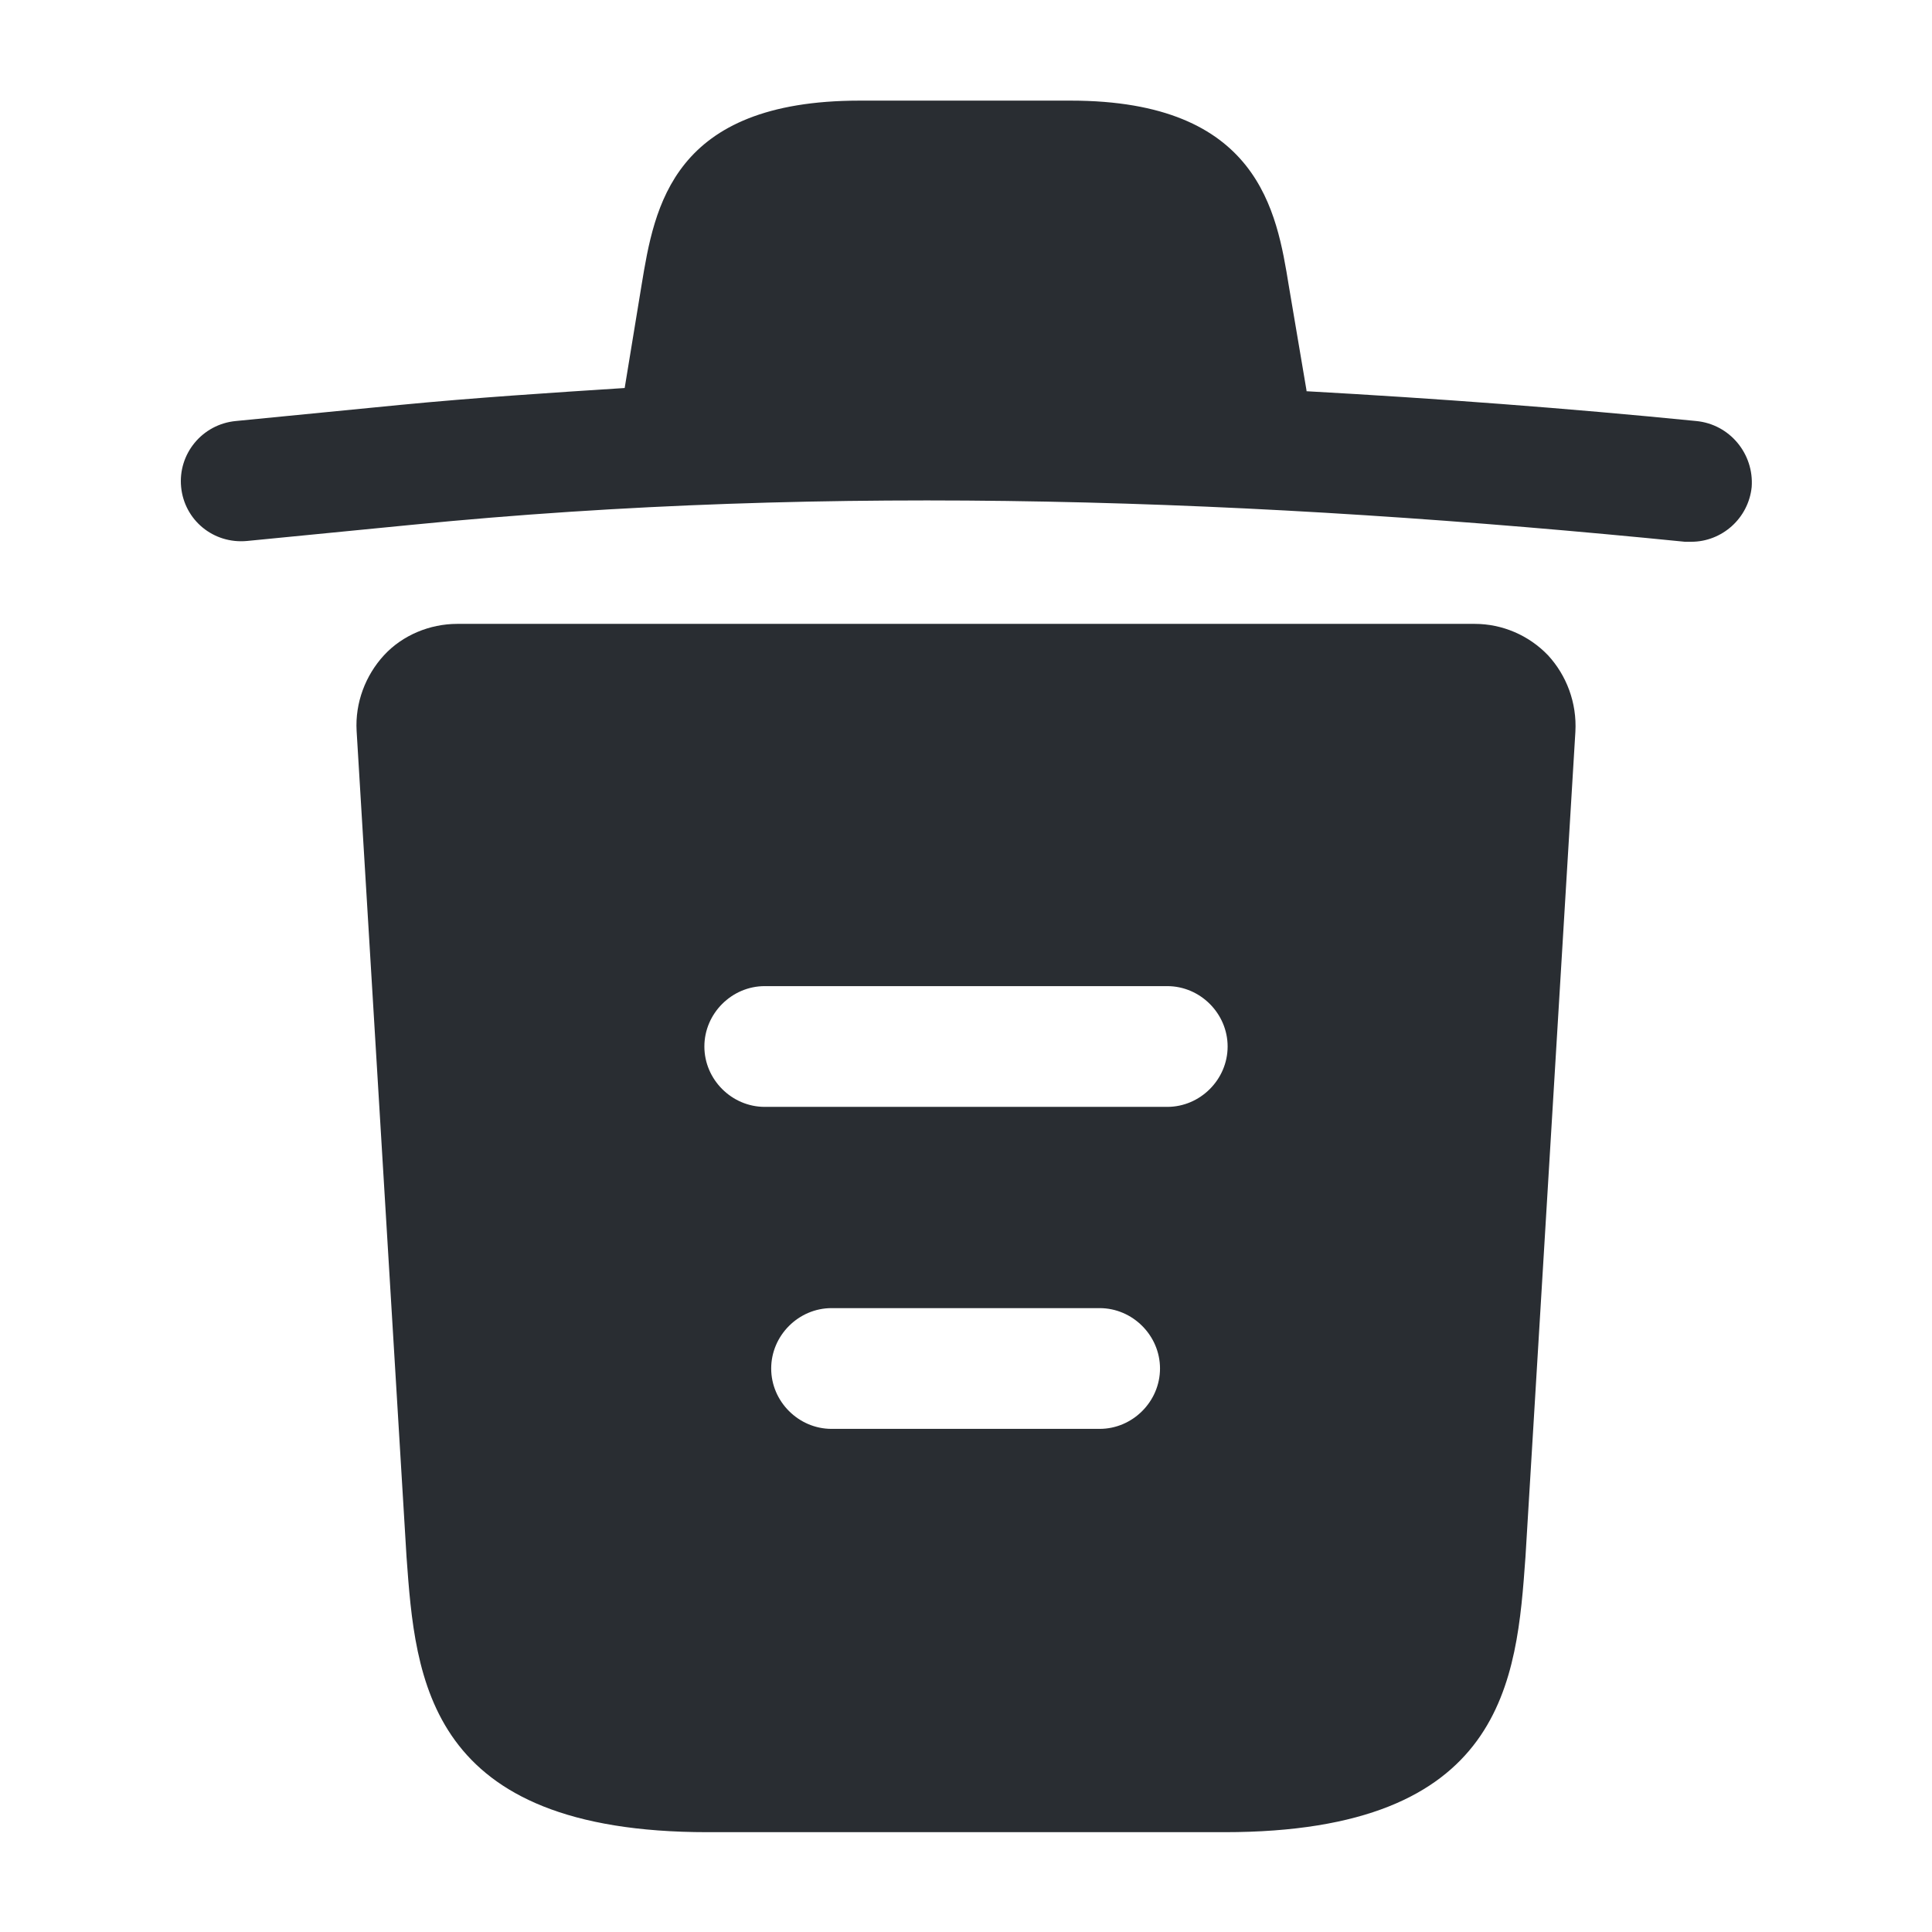
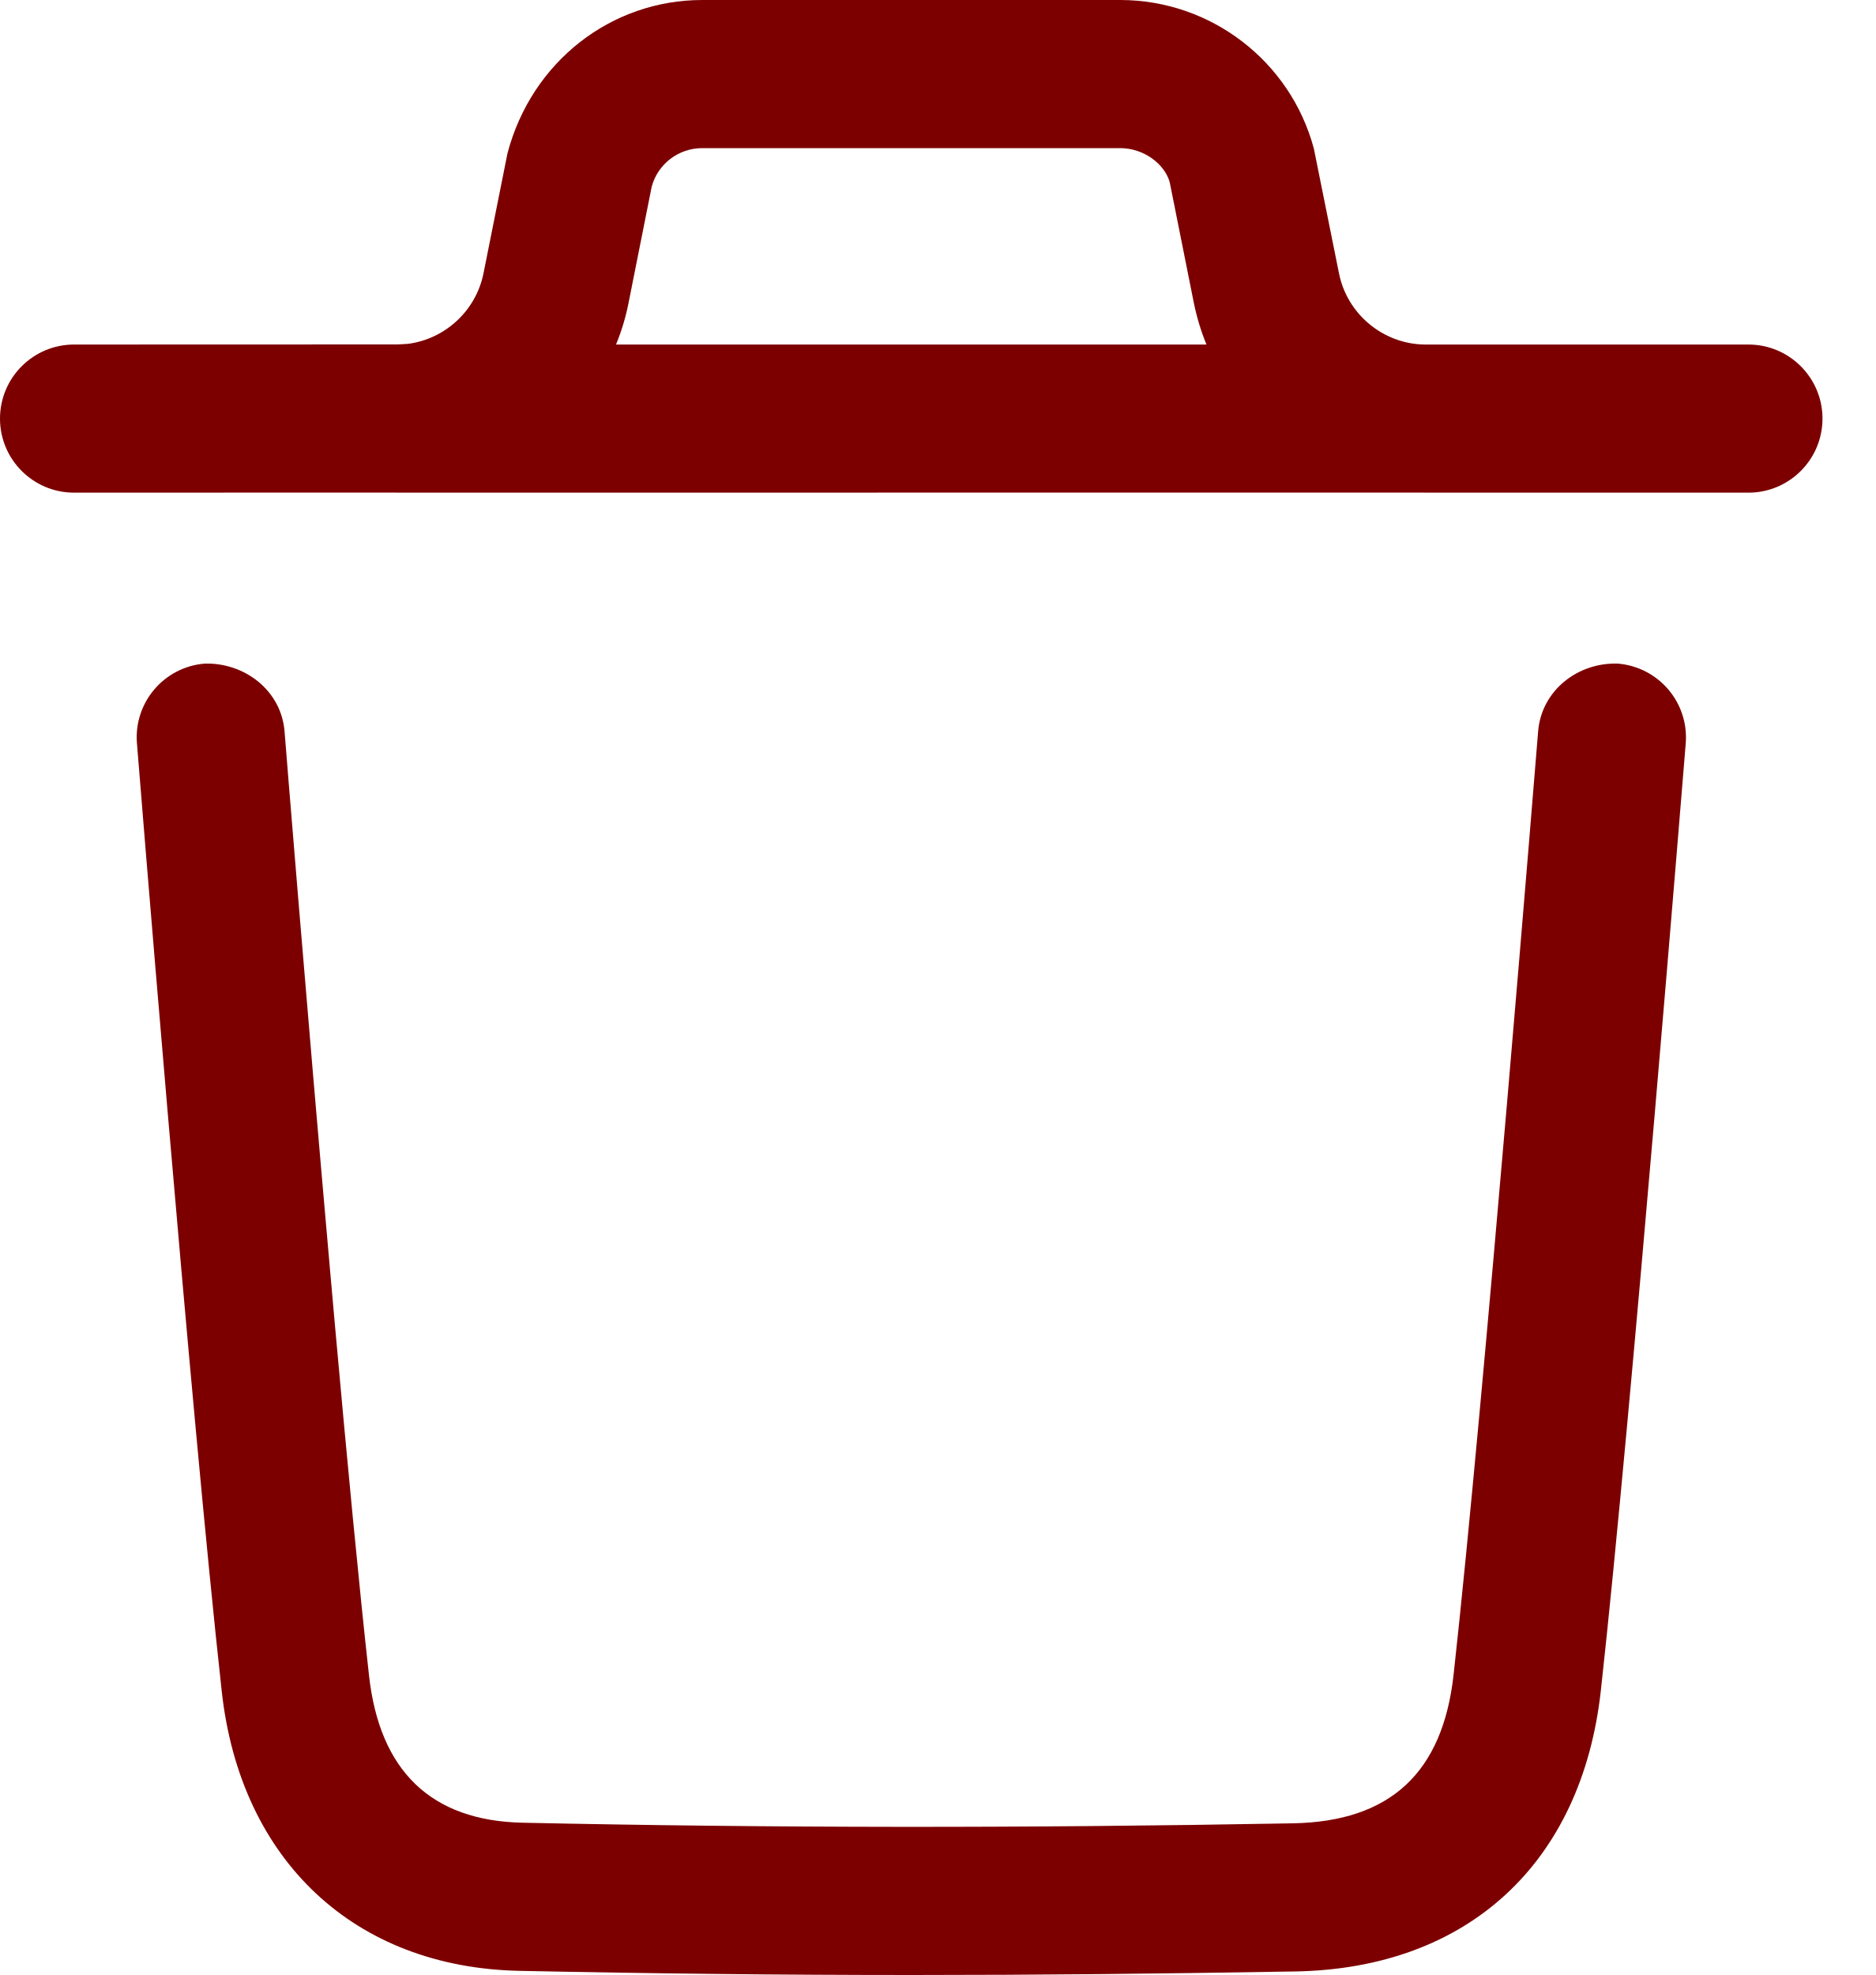
- <svg xmlns="http://www.w3.org/2000/svg" width="24" height="24" viewBox="0 0 24 24" fill="none">
-   <path d="M21.07 5.23C19.46 5.07 17.85 4.95 16.23 4.86V4.85L16.01 3.55C15.86 2.63 15.64 1.25 13.3 1.25H10.68C8.35 1.25 8.13 2.57 7.97 3.54L7.76 4.82C6.83 4.88 5.9 4.94 4.97 5.03L2.93 5.23C2.51 5.27 2.21 5.64 2.25 6.05C2.29 6.46 2.65 6.76 3.07 6.72L5.11 6.52C10.35 6 15.63 6.2 20.93 6.73C20.96 6.73 20.98 6.73 21.01 6.73C21.39 6.73 21.72 6.44 21.76 6.05C21.79 5.64 21.49 5.27 21.07 5.23Z" fill="#292D32" />
-   <path d="M19.23 8.14C18.99 7.89 18.66 7.75 18.32 7.75H5.68C5.34 7.75 5 7.89 4.77 8.14C4.54 8.39 4.41 8.73 4.43 9.08L5.05 19.34C5.16 20.86 5.3 22.76 8.79 22.76H15.21C18.7 22.76 18.84 20.87 18.95 19.34L19.57 9.09C19.59 8.73 19.46 8.39 19.23 8.14ZM13.66 17.75H10.33C9.92 17.75 9.58 17.41 9.58 17C9.58 16.59 9.92 16.25 10.33 16.25H13.66C14.07 16.25 14.41 16.59 14.41 17C14.41 17.41 14.07 17.75 13.66 17.75ZM14.5 13.75H9.5C9.09 13.75 8.75 13.41 8.75 13C8.75 12.59 9.09 12.25 9.5 12.25H14.5C14.91 12.25 15.25 12.59 15.25 13C15.25 13.41 14.91 13.75 14.5 13.75Z" fill="#292D32" />
+ <svg xmlns="http://www.w3.org/2000/svg" width="19" height="20" viewBox="0 0 19 20" fill="none">
+   <path fill-rule="evenodd" clip-rule="evenodd" d="M16.385 6.72C16.798 6.754 17.106 7.115 17.073 7.528C17.067 7.596 16.525 14.307 16.213 17.122C16.019 18.869 14.865 19.932 13.123 19.964C11.79 19.987 10.504 20 9.247 20C7.892 20 6.571 19.985 5.264 19.958C3.592 19.925 2.435 18.841 2.246 17.129C1.931 14.289 1.392 7.595 1.387 7.528C1.353 7.115 1.661 6.753 2.074 6.72C2.481 6.709 2.849 6.995 2.882 7.407C2.885 7.45 3.105 10.184 3.345 12.888L3.393 13.428C3.514 14.773 3.637 16.064 3.737 16.964C3.844 17.937 4.369 18.439 5.295 18.458C7.795 18.511 10.346 18.514 13.096 18.464C14.08 18.445 14.612 17.953 14.722 16.957C15.032 14.163 15.572 7.475 15.578 7.407C15.611 6.995 15.976 6.707 16.385 6.72ZM11.345 0C12.263 0 13.07 0.619 13.307 1.506L13.561 2.767C13.643 3.18 14.006 3.482 14.426 3.489L17.708 3.489C18.122 3.489 18.458 3.825 18.458 4.239C18.458 4.653 18.122 4.989 17.708 4.989L14.456 4.989C14.45 4.989 14.445 4.989 14.44 4.989L14.416 4.988L4.042 4.989C4.034 4.989 4.025 4.989 4.017 4.989L4.002 4.988L0.75 4.989C0.336 4.989 0 4.653 0 4.239C0 3.825 0.336 3.489 0.75 3.489L4.031 3.488L4.132 3.482C4.508 3.433 4.821 3.147 4.897 2.767L5.14 1.551C5.387 0.619 6.194 0 7.112 0H11.345ZM11.345 1.5H7.112C6.872 1.5 6.661 1.661 6.6 1.892L6.367 3.062C6.338 3.21 6.295 3.353 6.239 3.489H12.219C12.163 3.353 12.12 3.21 12.09 3.062L11.847 1.846C11.796 1.661 11.585 1.5 11.345 1.5Z" fill="#7D0000" />
</svg>
